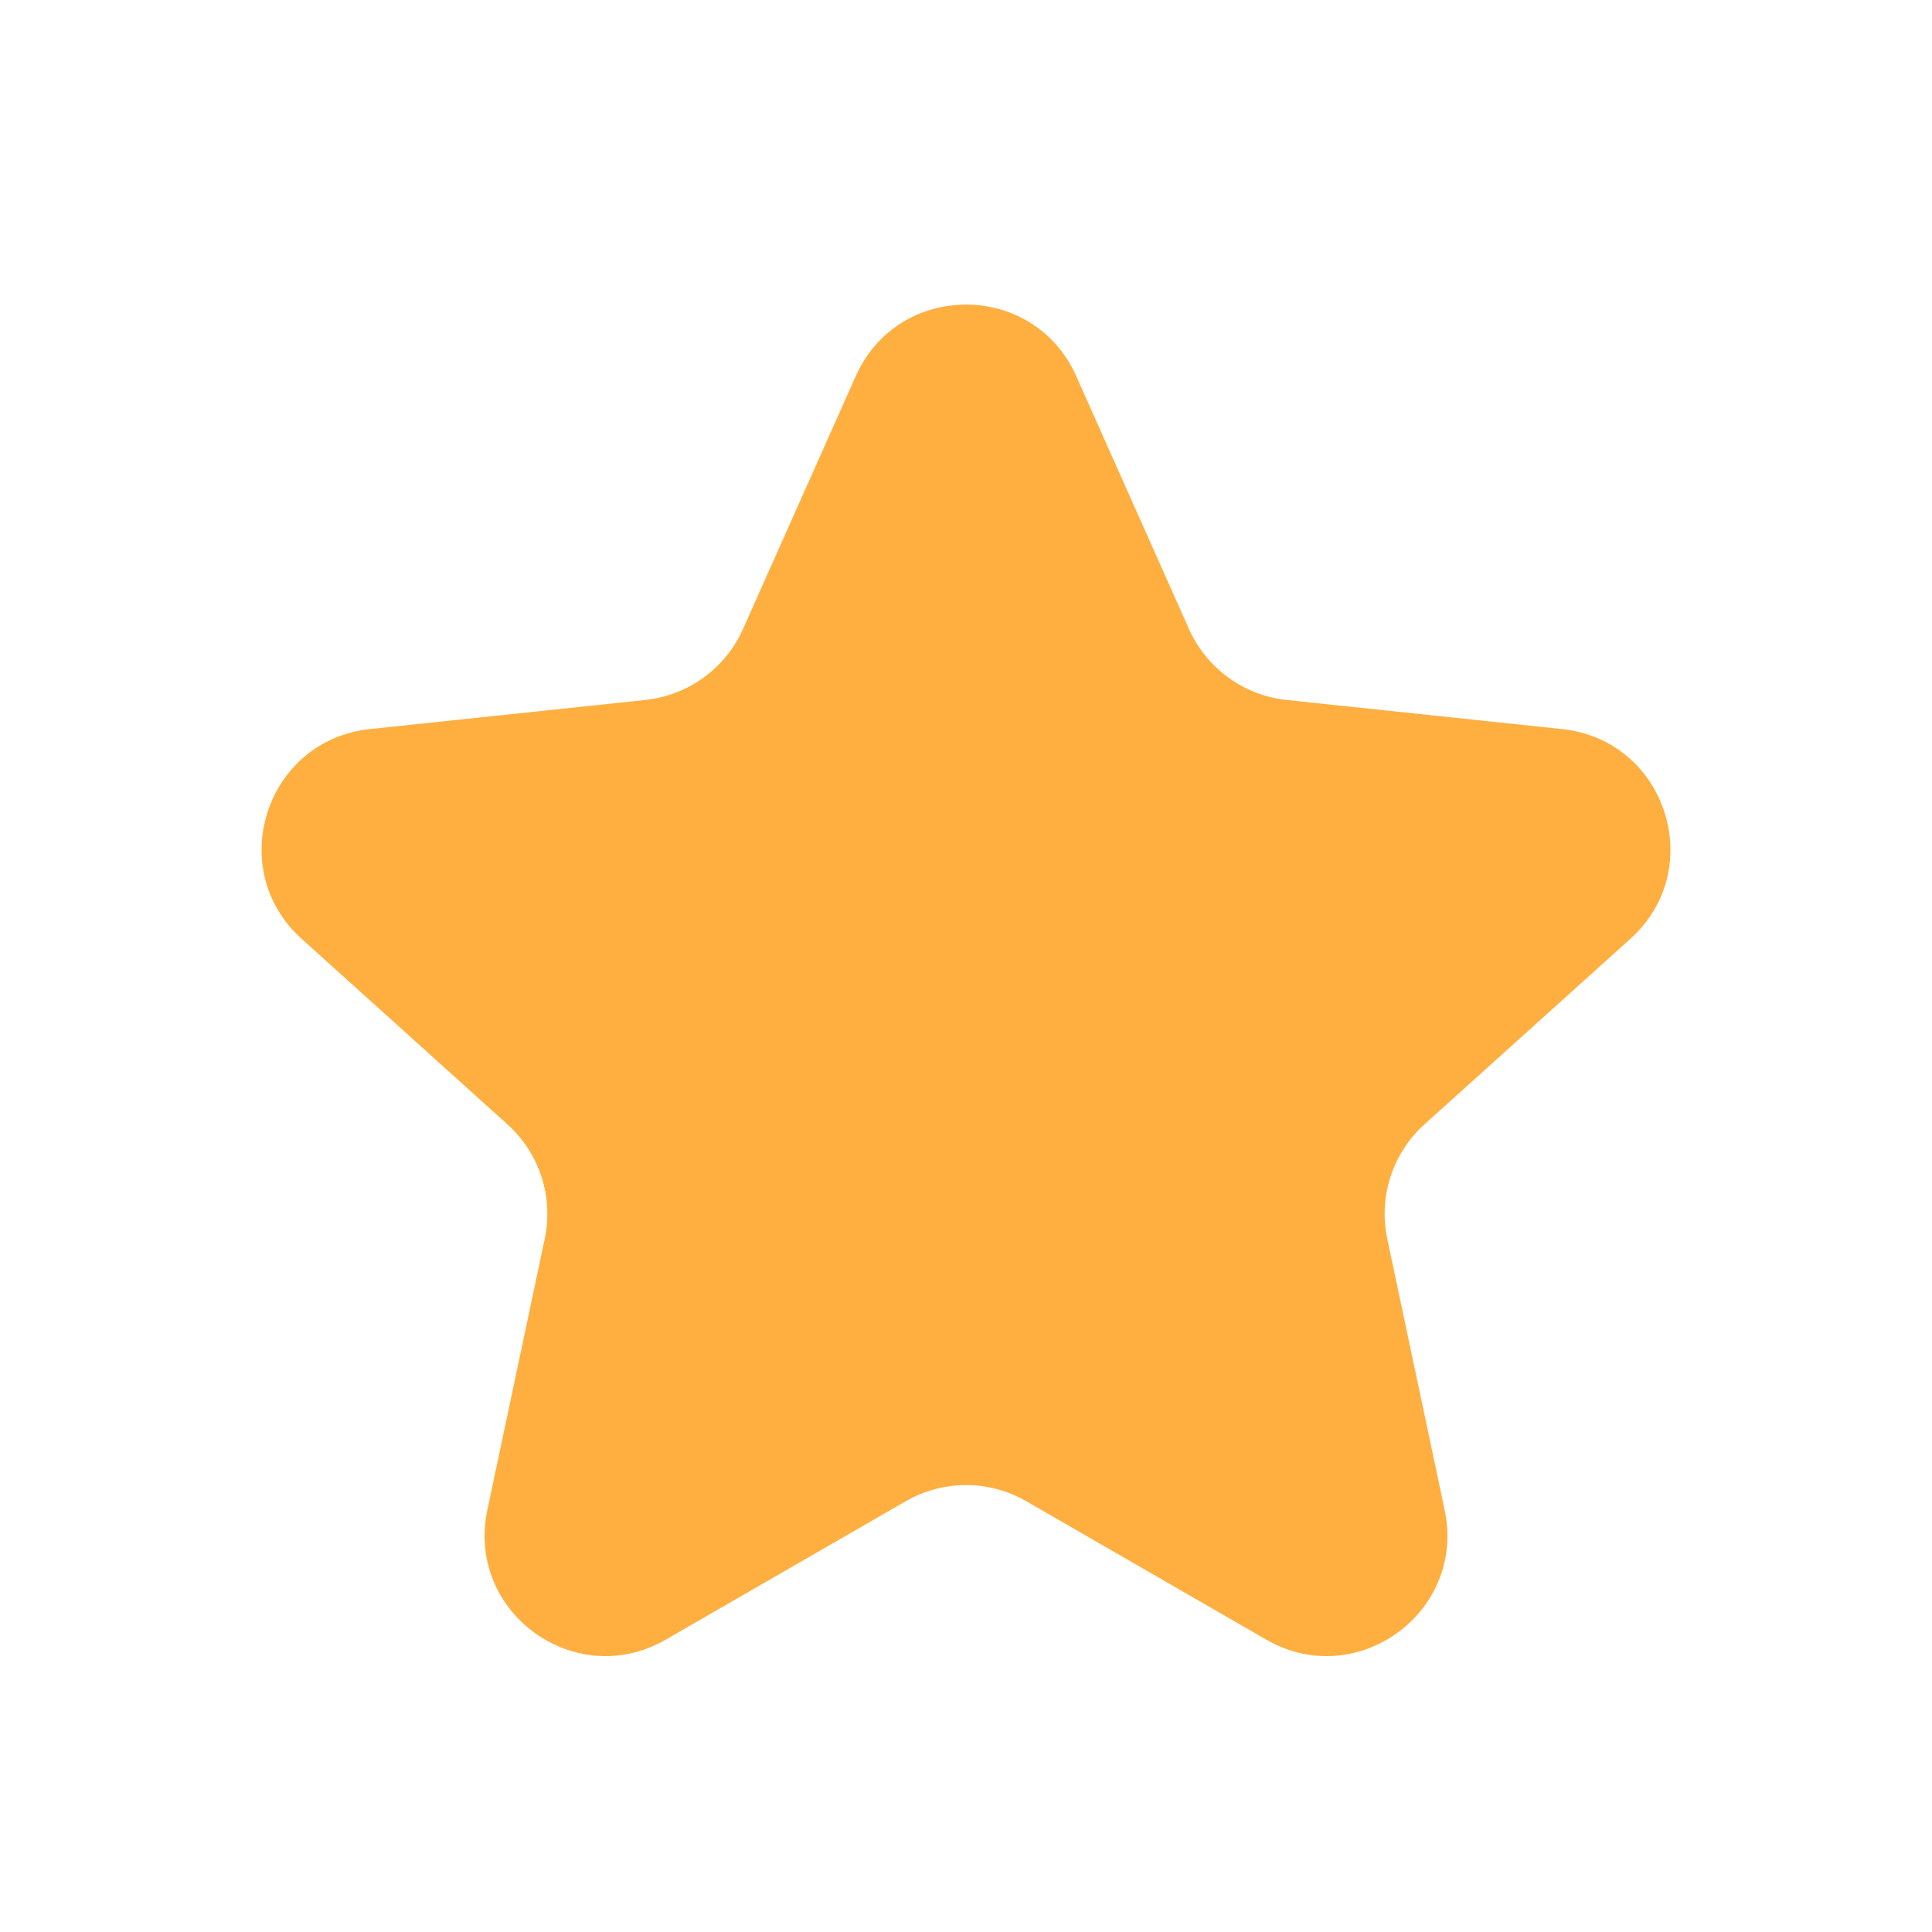
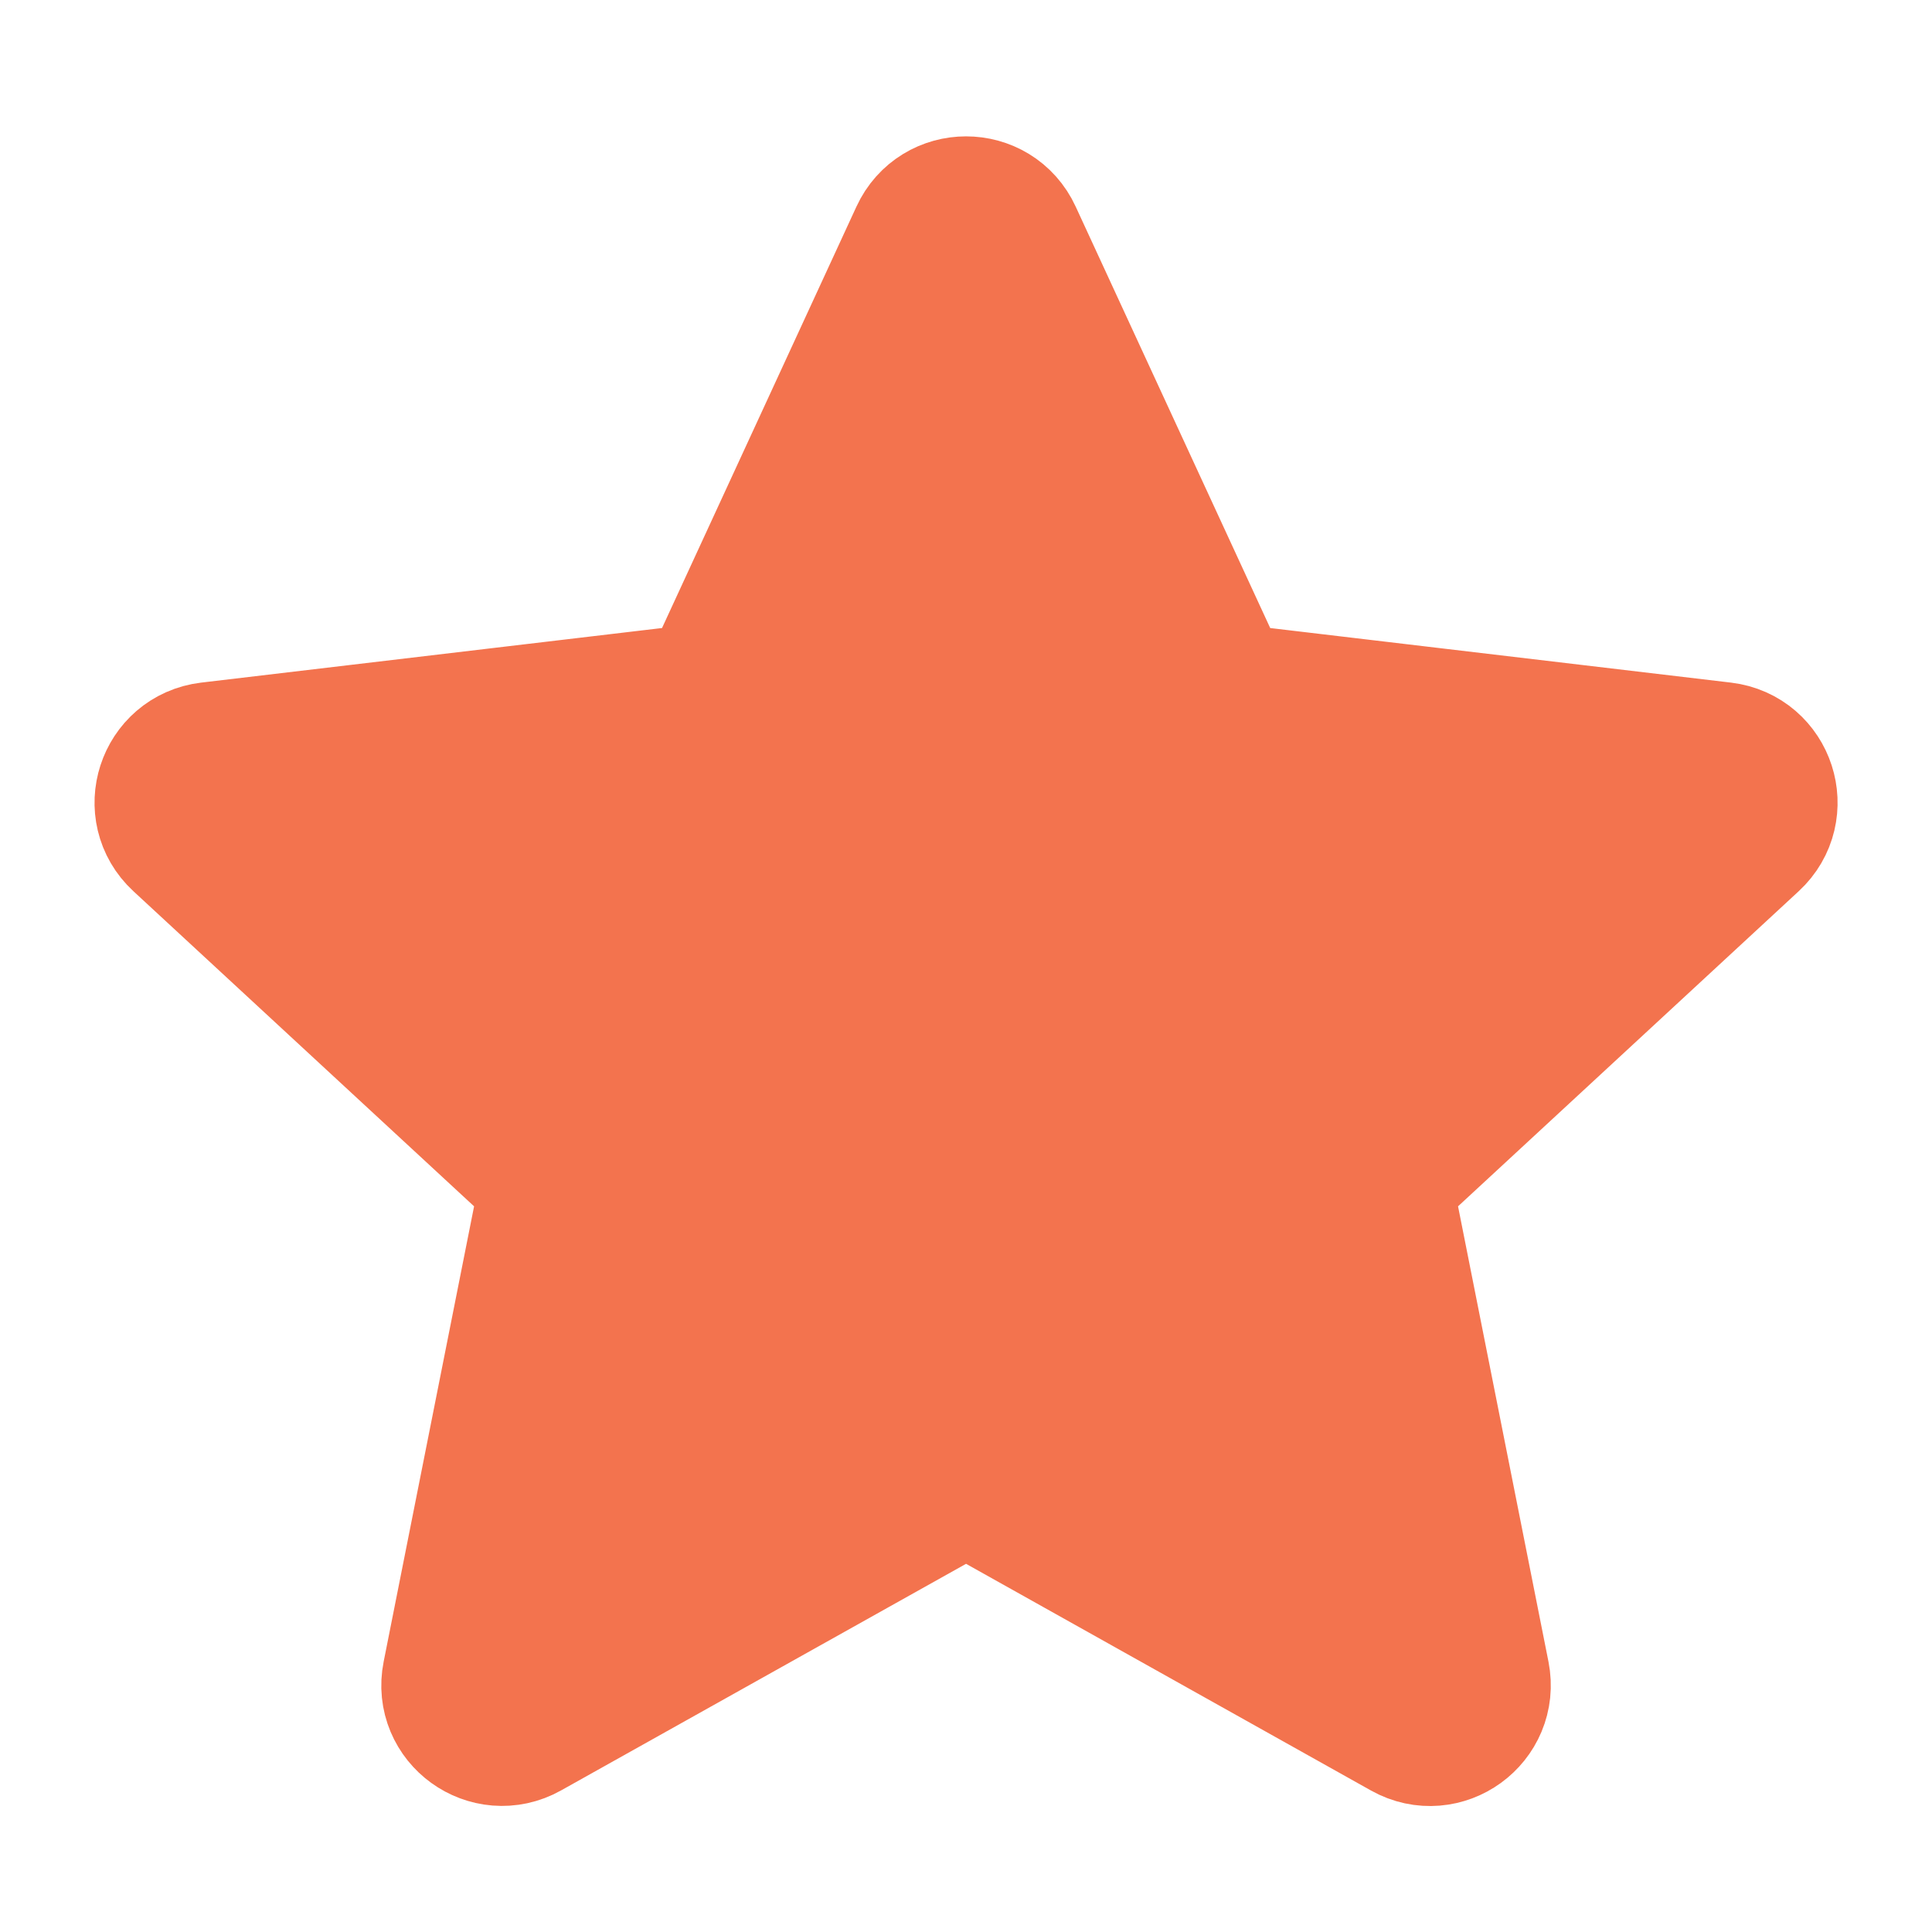
<svg xmlns="http://www.w3.org/2000/svg" width="16" height="16" viewBox="0 0 16 16" fill="none">
-   <path d="M13.502 7.775C14.145 7.196 13.798 6.129 12.937 6.038L10.655 5.797C10.301 5.759 9.993 5.536 9.847 5.21L8.913 3.115C8.561 2.325 7.439 2.325 7.087 3.115L6.153 5.21C6.007 5.536 5.699 5.759 5.344 5.797L3.063 6.038C2.202 6.129 1.855 7.196 2.498 7.775L4.202 9.311C4.468 9.55 4.585 9.912 4.511 10.261L4.036 12.505C3.856 13.351 4.764 14.011 5.513 13.579L7.5 12.433C7.81 12.254 8.19 12.254 8.5 12.433L10.487 13.579C11.236 14.011 12.144 13.351 11.964 12.505L11.489 10.261C11.415 9.912 11.532 9.55 11.797 9.311L13.502 7.775Z" fill="#FFAF40" />
+   <g id="Interface / Star">
+     <path id="Vector" d="M1.557 6.891C1.348 6.698 1.461 6.349 1.744 6.315L5.746 5.841C5.861 5.827 5.961 5.755 6.01 5.649L7.698 1.99C7.817 1.731 8.184 1.731 8.303 1.99L9.992 5.649C10.04 5.755 10.139 5.827 10.255 5.841L14.257 6.315C14.54 6.349 14.653 6.698 14.444 6.891L11.485 9.628C11.4 9.707 11.362 9.824 11.385 9.938L12.17 13.891C12.225 14.17 11.928 14.386 11.68 14.247L8.163 12.278C8.062 12.221 7.939 12.221 7.838 12.278L4.321 14.246C4.073 14.385 3.775 14.17 3.831 13.891L4.616 9.938C4.639 9.824 4.601 9.707 4.516 9.628L1.557 6.891Z" fill="#F3734E" stroke="#F3734E" stroke-width="1.333" stroke-linecap="round" stroke-linejoin="round" />
+   </g>
</svg>
